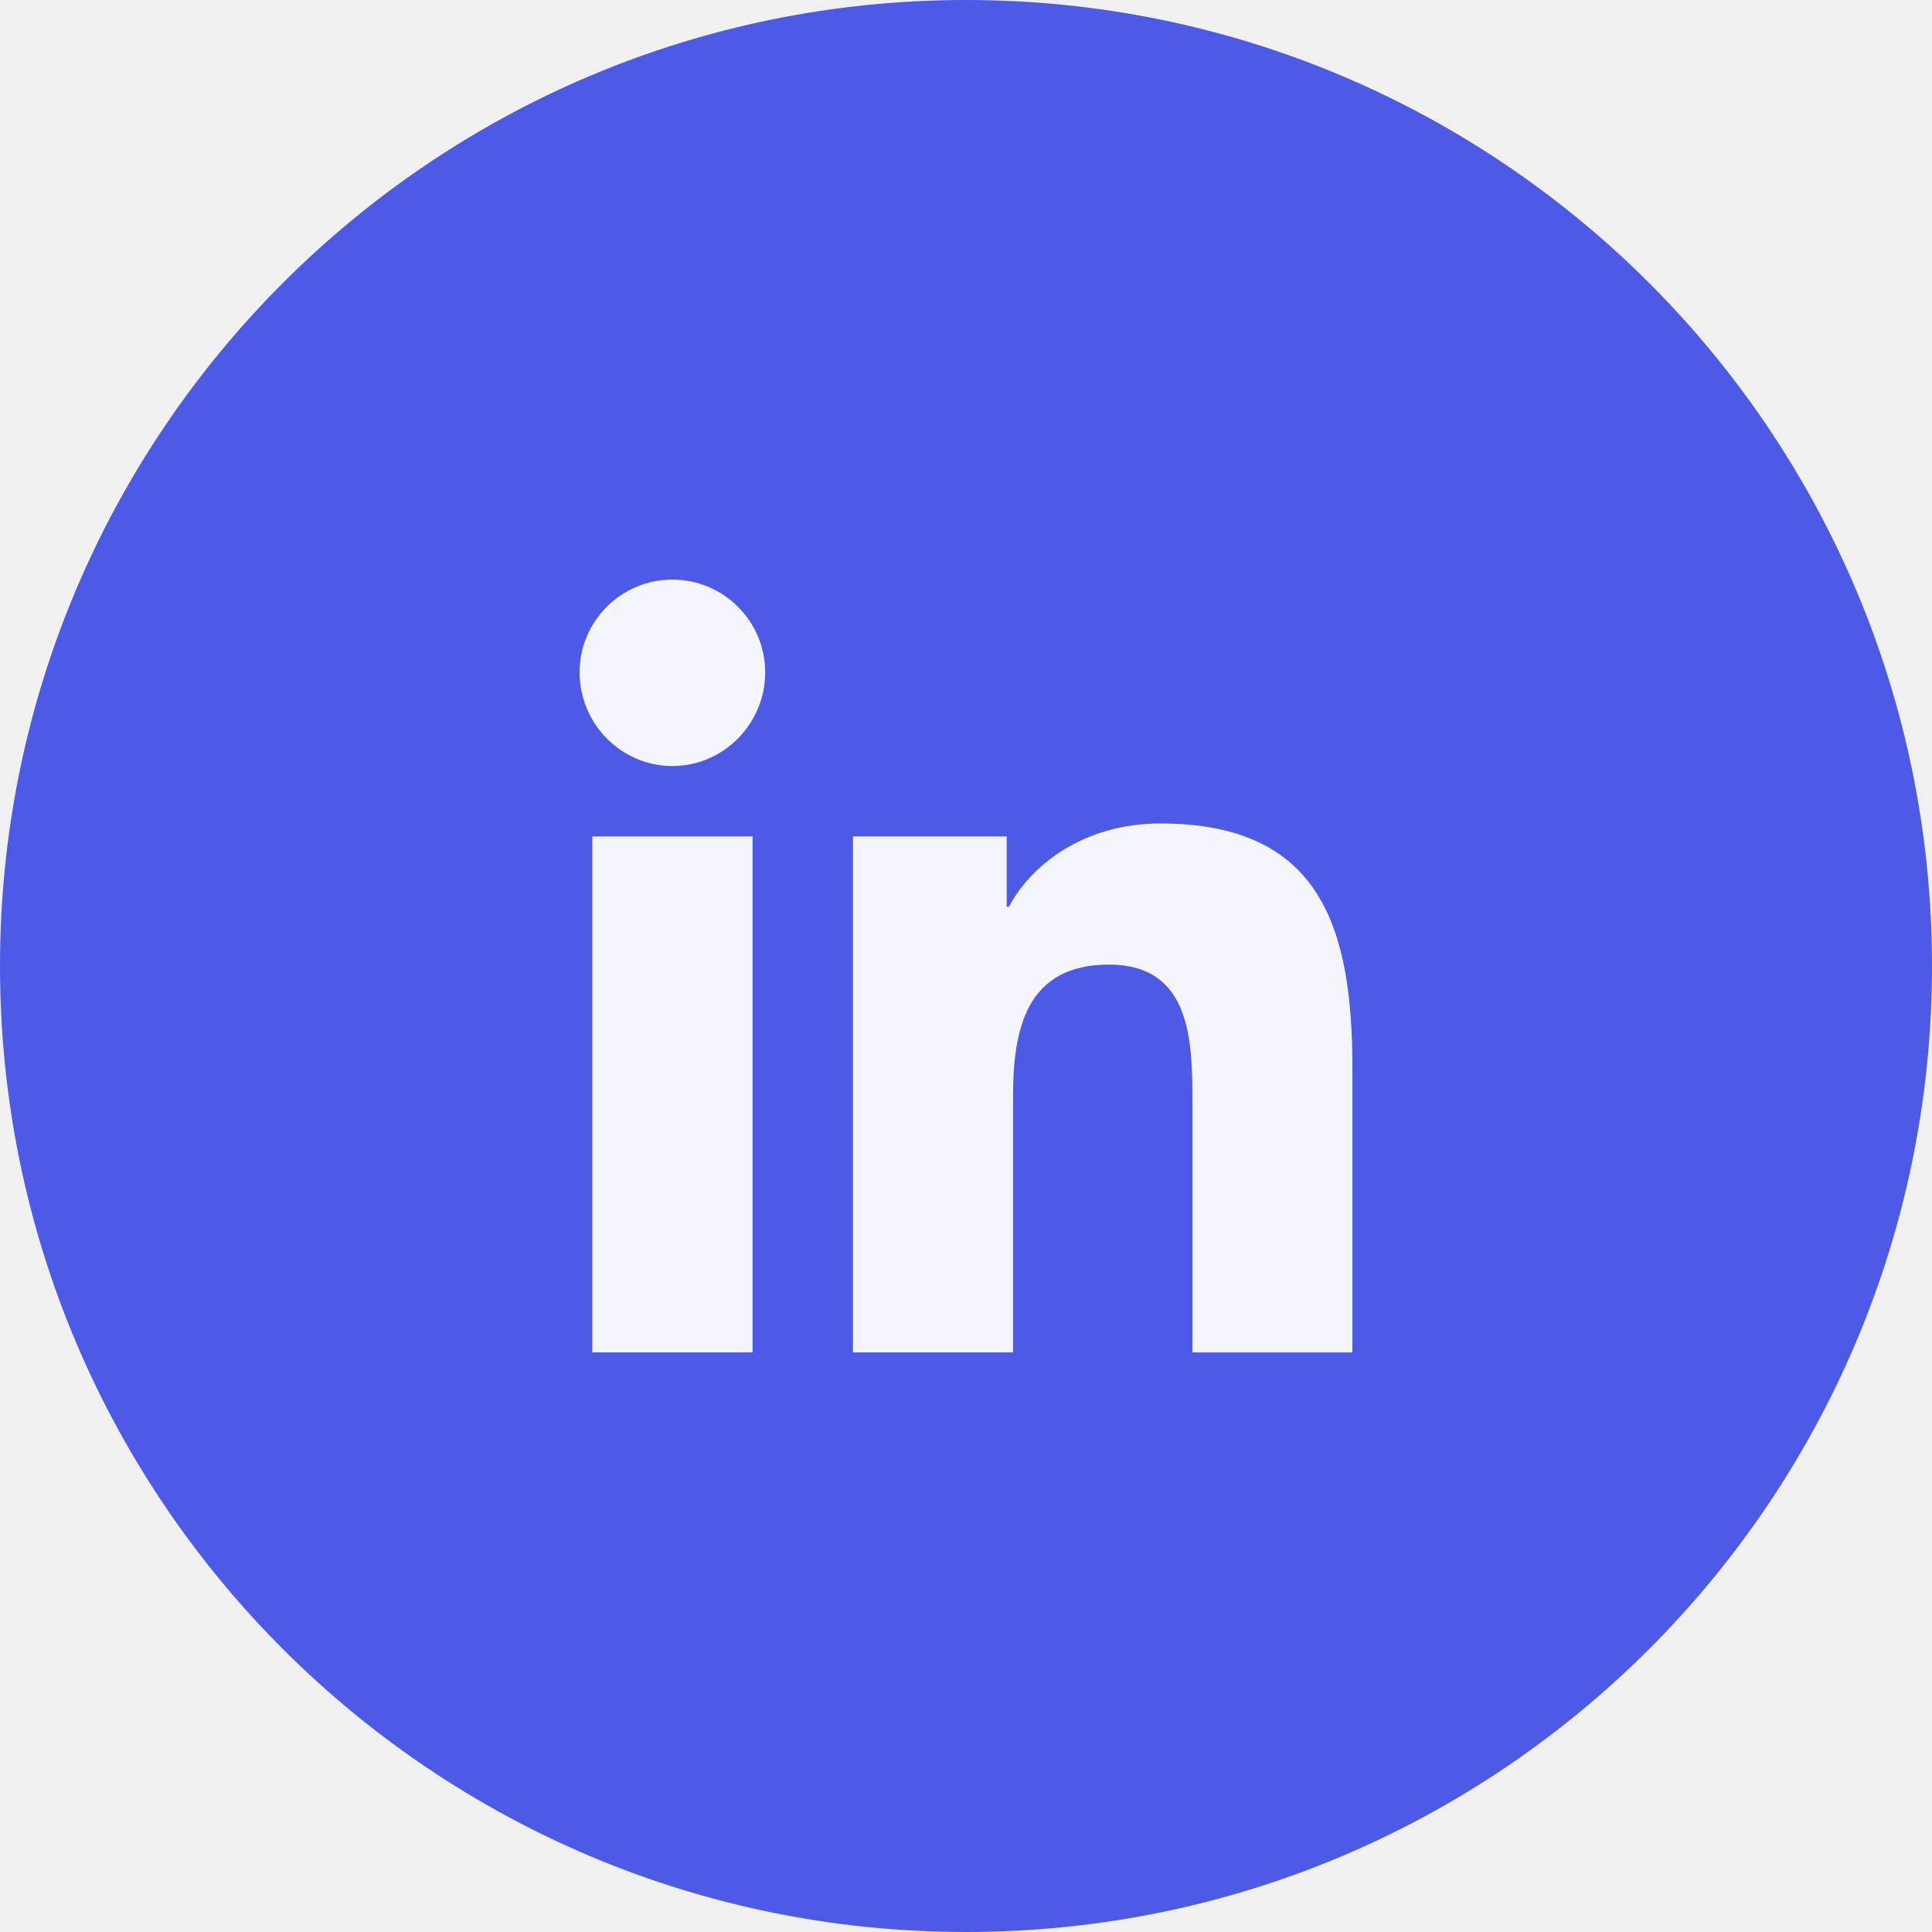
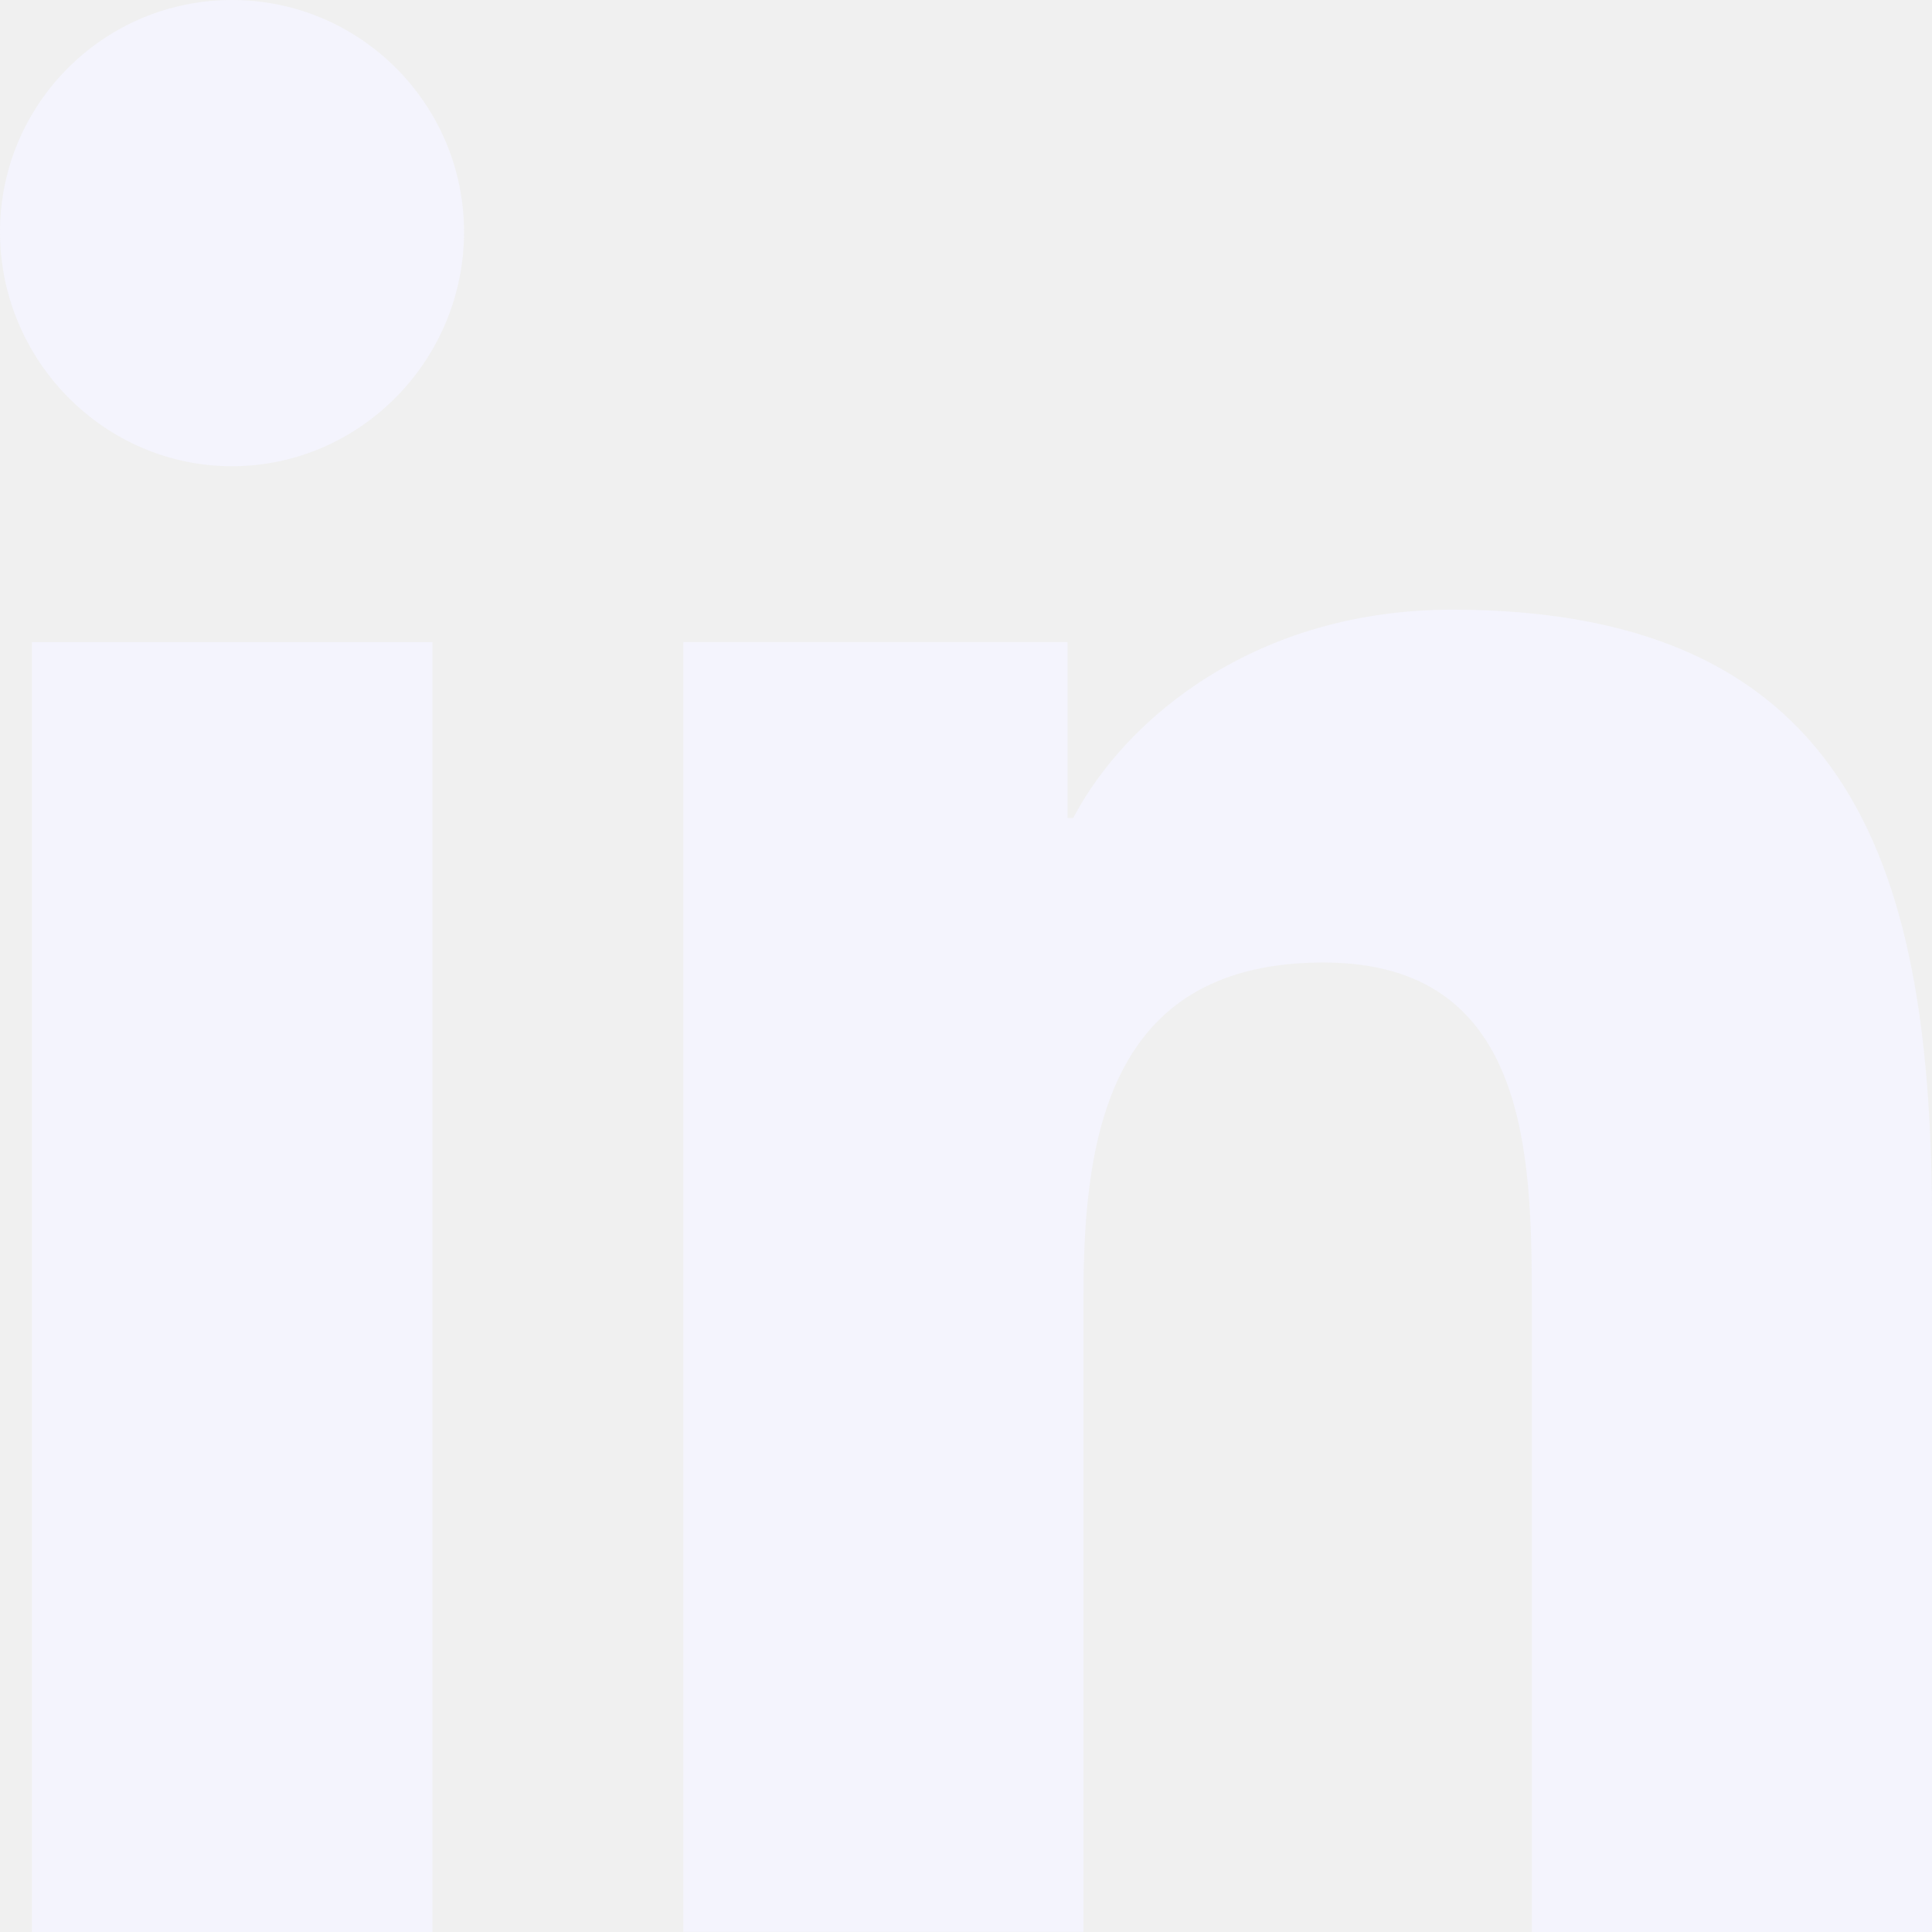
- <svg xmlns="http://www.w3.org/2000/svg" version="1.1" width="32" height="32" viewBox="0 0 32 32">
-   <path fill="#4d5ae5" d="M32 16c0 4.418-1.791 8.418-4.686 11.314s-6.895 4.686-11.314 4.686c-4.418 0-8.418-1.791-11.314-4.686s-4.686-6.895-4.686-11.314c0-4.418 1.791-8.418 4.686-11.314s6.895-4.686 11.314-4.686c4.418 0 8.418 1.791 11.314 4.686s4.686 6.895 4.686 11.314z" />
-   <path fill="#f4f4fd" d="M22.397 22.4v-0.001h0.003v-4.694c0-2.297-0.494-4.066-3.179-4.066-1.291 0-2.157 0.708-2.51 1.38h-0.037v-1.165h-2.546v8.546h2.651v-4.231c0-1.114 0.211-2.192 1.591-2.192 1.36 0 1.38 1.272 1.38 2.263v4.161h2.648z" />
-   <path fill="#f4f4fd" d="M9.811 13.854h2.654v8.546h-2.654v-8.546z" />
-   <path fill="#f4f4fd" d="M11.137 9.6c-0.849 0-1.537 0.688-1.537 1.537s0.688 1.551 1.537 1.551c0.849 0 1.537-0.703 1.537-1.551s-0.689-1.537-1.537-1.537v0z" />
+ <svg xmlns="http://www.w3.org/2000/svg" width="16" height="16" viewBox="0 0 16 16" fill="none">
+   <g id="linkedin 1" clip-path="url(#clip0_599402_581)">
+     <path id="Vector" d="M15.996 16V15.999H16V10.131C16 7.261 15.382 5.049 12.026 5.049C10.413 5.049 9.33 5.935 8.888 6.774H8.841V5.317H5.659V15.999H8.973V10.71C8.973 9.317 9.237 7.971 10.961 7.971C12.661 7.971 12.686 9.56 12.686 10.799V16H15.996Z" fill="#F4F4FD" />
+     <path id="Vector_2" d="M0.264 5.318H3.581V16H0.264V5.318Z" fill="#F4F4FD" />
+     <path id="Vector_3" d="M1.921 -0C0.861 -0 6.10352e-05 0.861 6.10352e-05 1.921C6.10352e-05 2.982 0.861 3.861 1.921 3.861C2.982 3.861 3.843 2.982 3.843 1.921C3.842 0.861 2.981 -0 1.921 -0V-0Z" fill="#F4F4FD" />
+   </g>
+   <defs>
+     <clipPath id="clip0_599402_581">
+       <rect width="16" height="16" fill="white" />
+     </clipPath>
+   </defs>
</svg>
